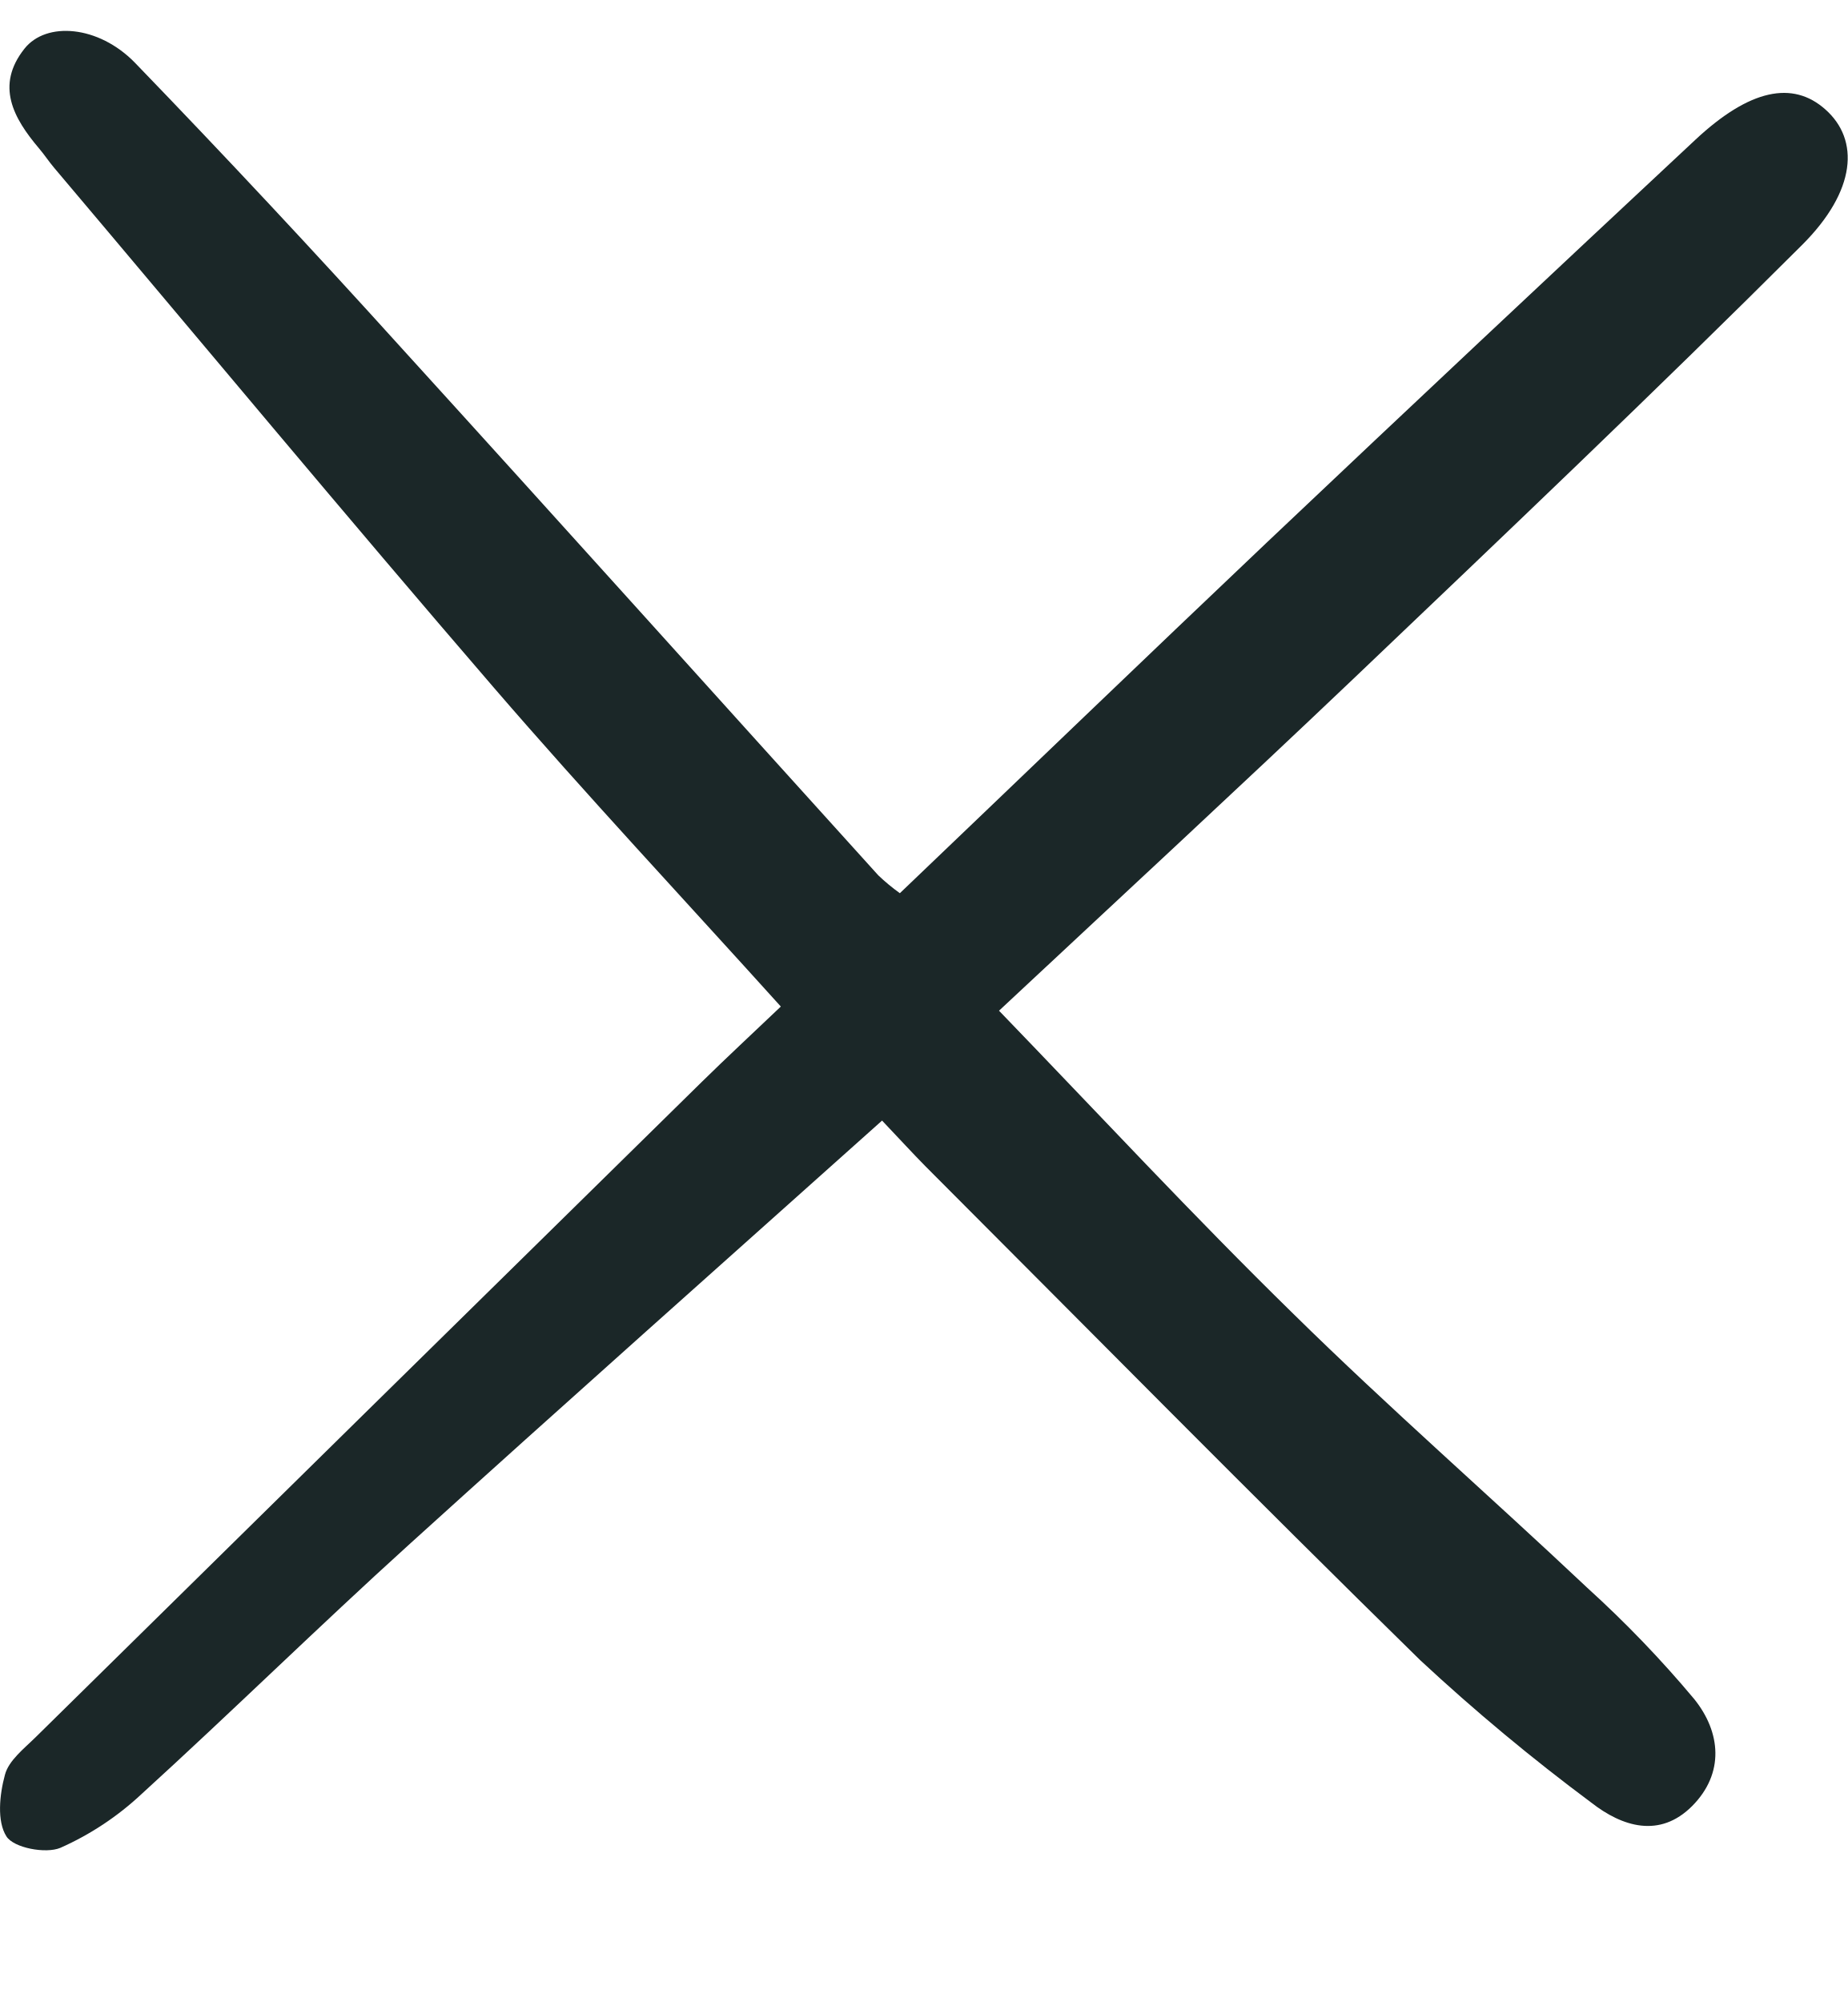
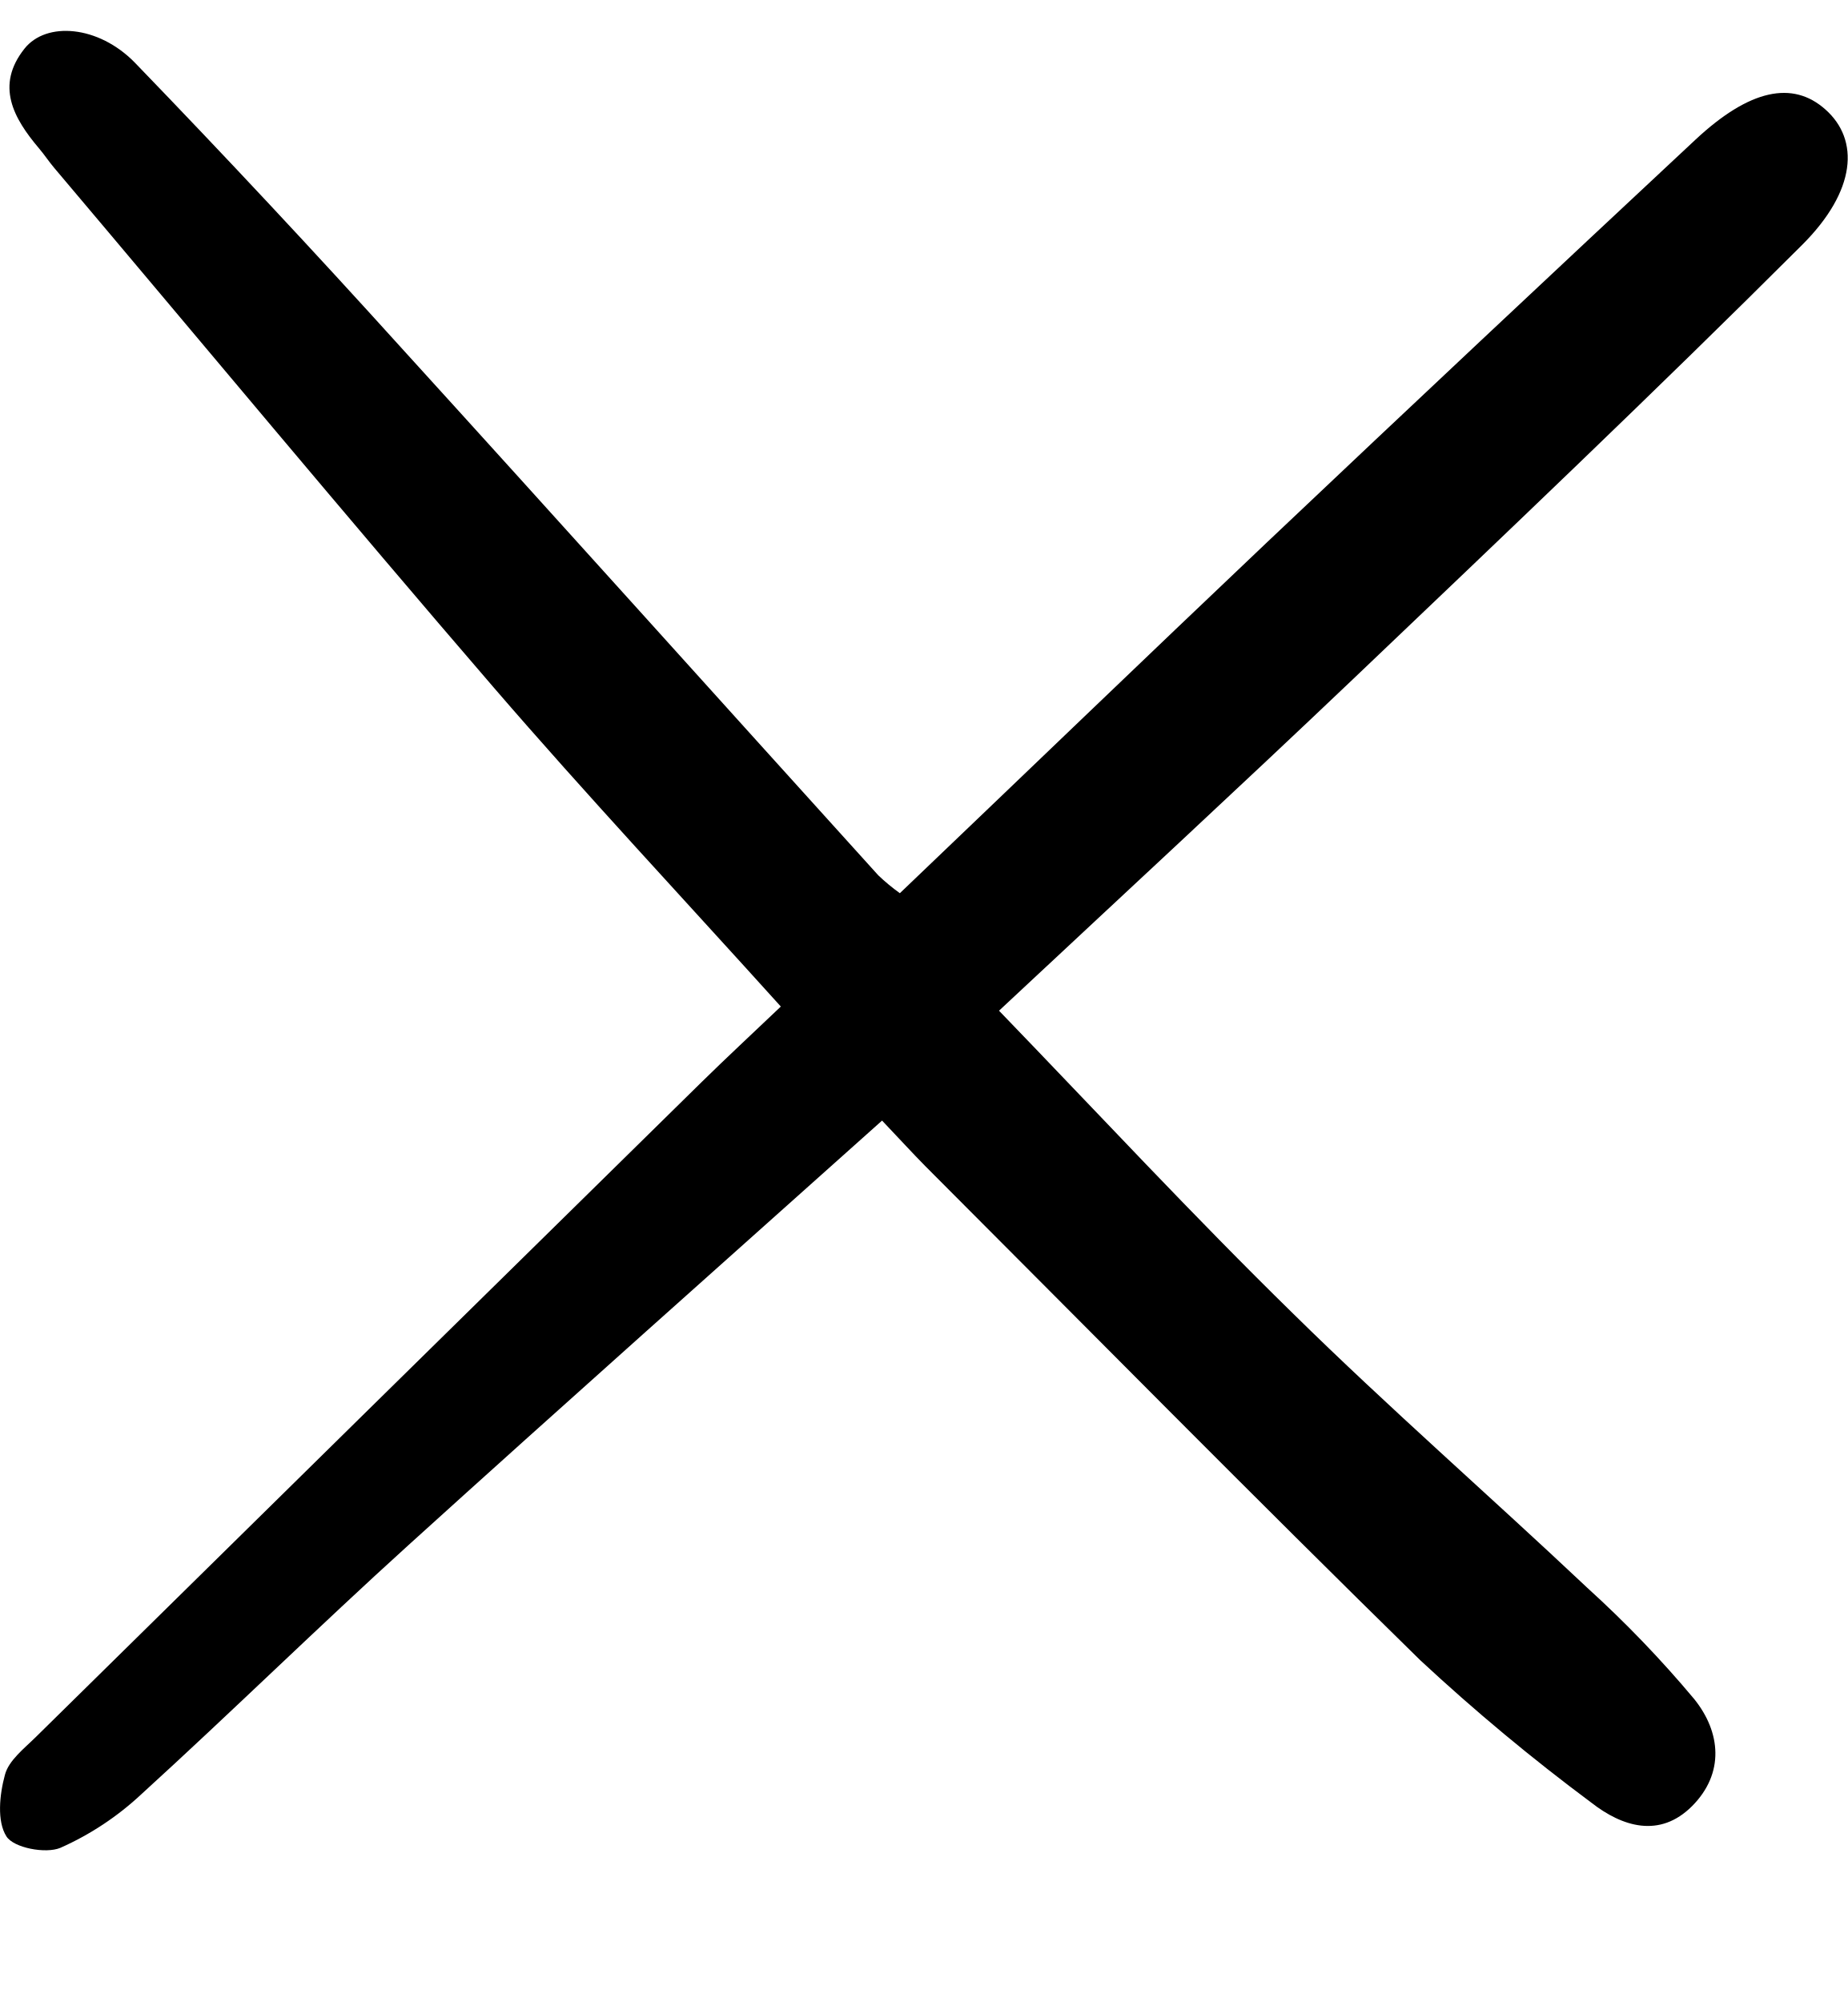
<svg xmlns="http://www.w3.org/2000/svg" fill="none" viewBox="0 0 12 13">
-   <path fill="#1B2728" d="M5.729 7.276c-1.044.934-2.064 1.84-3.075 2.756-.585.53-1.15 1.085-1.734 1.617a1.899 1.899 0 0 1-.528.35c-.096.04-.303 0-.35-.074-.063-.098-.045-.272-.01-.4.024-.093.124-.17.2-.245a5615.45 5615.45 0 0 1 4.325-4.254c.162-.159.328-.313.514-.49-.63-.698-1.261-1.372-1.864-2.071C2.245 3.349 1.303 2.215.352 1.09.318 1.05.288 1.004.253.963.087.767-.031.555.159.316.3.138.639.164.876.407a76.61 76.61 0 0 1 1.728 1.849c1.037 1.14 2.066 2.286 3.1 3.428.044.042.09.08.14.116.8-.764 1.59-1.525 2.386-2.28.924-.875 1.852-1.746 2.782-2.614.35-.326.63-.385.843-.195.222.197.202.527-.152.88-.957.955-1.938 1.887-2.917 2.82-.746.71-1.504 1.41-2.298 2.152.645.668 1.262 1.333 1.91 1.967.62.61 1.277 1.183 1.91 1.78.248.225.48.466.695.723.173.215.198.482-.014.695-.21.21-.453.135-.655-.023a13.184 13.184 0 0 1-1.11-.924C8.141 9.72 7.08 8.644 6.01 7.573c-.084-.085-.165-.174-.282-.297Z" />
+   <path fill="currentColor" d="M5.729 7.276c-1.044.934-2.064 1.84-3.075 2.756-.585.53-1.15 1.085-1.734 1.617a1.899 1.899 0 0 1-.528.35c-.096.04-.303 0-.35-.074-.063-.098-.045-.272-.01-.4.024-.093.124-.17.2-.245a5615.45 5615.45 0 0 1 4.325-4.254c.162-.159.328-.313.514-.49-.63-.698-1.261-1.372-1.864-2.071C2.245 3.349 1.303 2.215.352 1.09.318 1.05.288 1.004.253.963.087.767-.031.555.159.316.3.138.639.164.876.407a76.61 76.61 0 0 1 1.728 1.849c1.037 1.14 2.066 2.286 3.1 3.428.044.042.09.08.14.116.8-.764 1.59-1.525 2.386-2.28.924-.875 1.852-1.746 2.782-2.614.35-.326.63-.385.843-.195.222.197.202.527-.152.88-.957.955-1.938 1.887-2.917 2.82-.746.71-1.504 1.41-2.298 2.152.645.668 1.262 1.333 1.91 1.967.62.61 1.277 1.183 1.91 1.78.248.225.48.466.695.723.173.215.198.482-.014.695-.21.21-.453.135-.655-.023a13.184 13.184 0 0 1-1.11-.924C8.141 9.72 7.08 8.644 6.01 7.573c-.084-.085-.165-.174-.282-.297Z" />
</svg>
